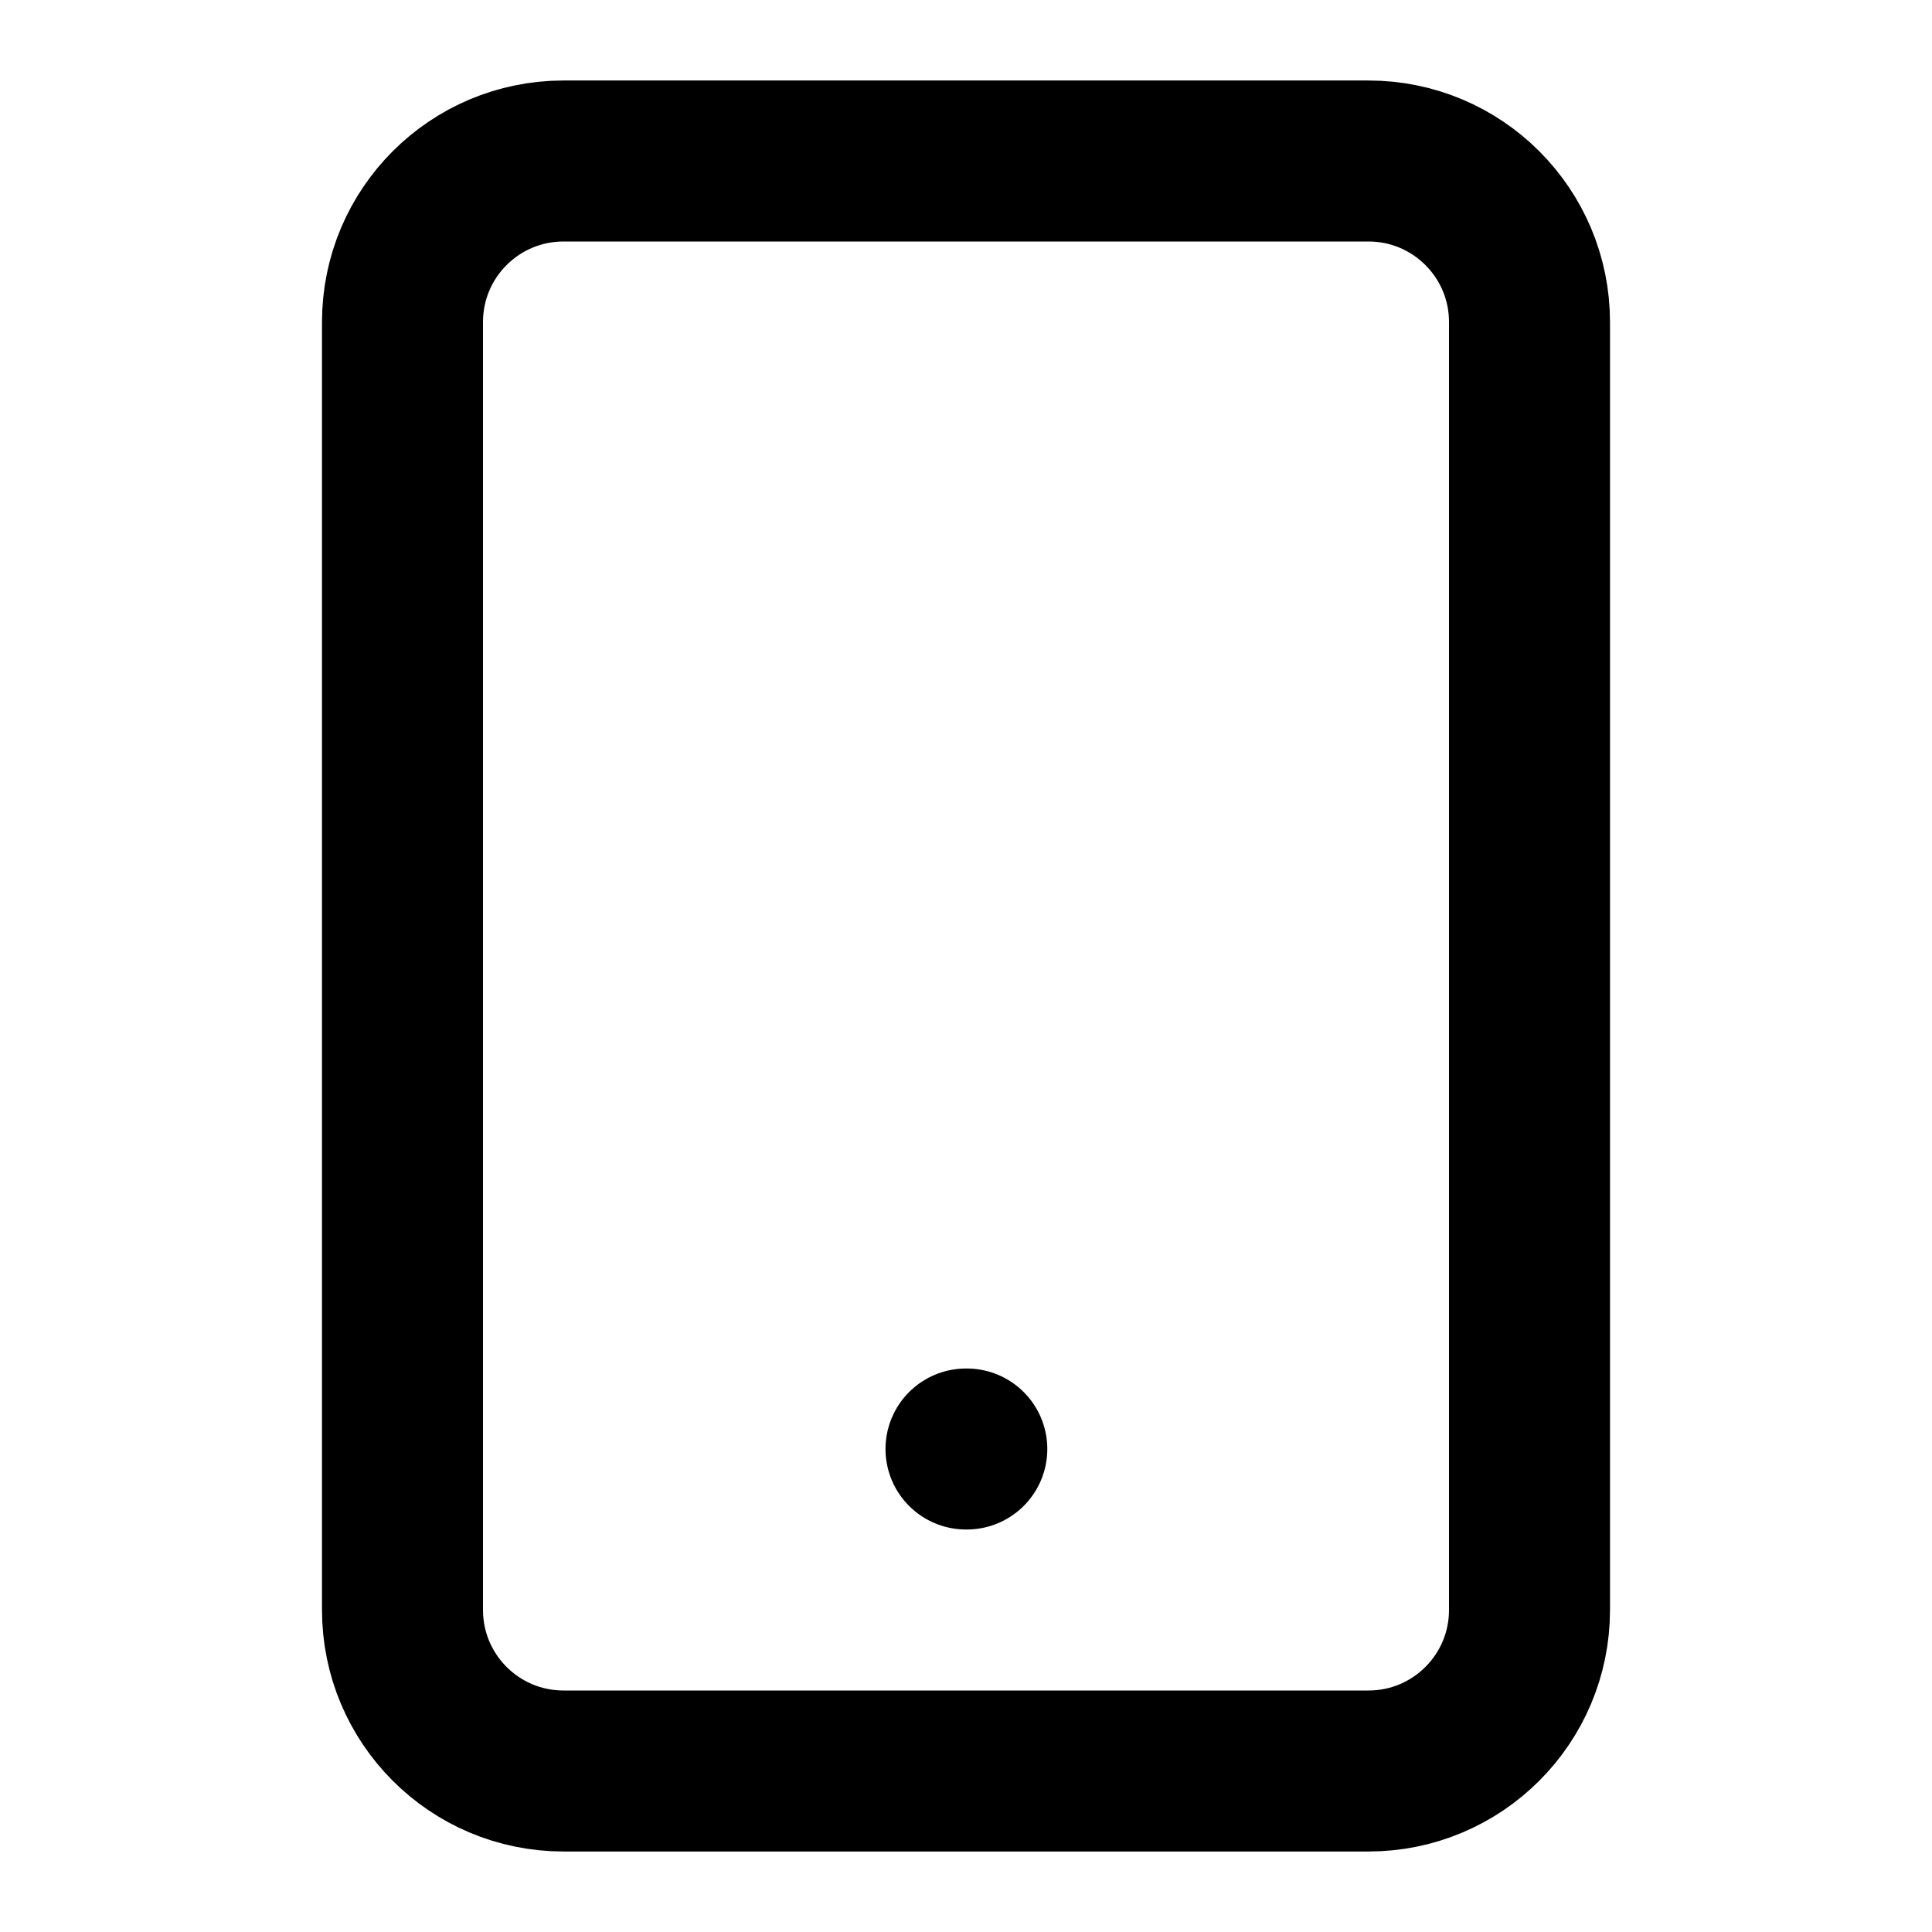
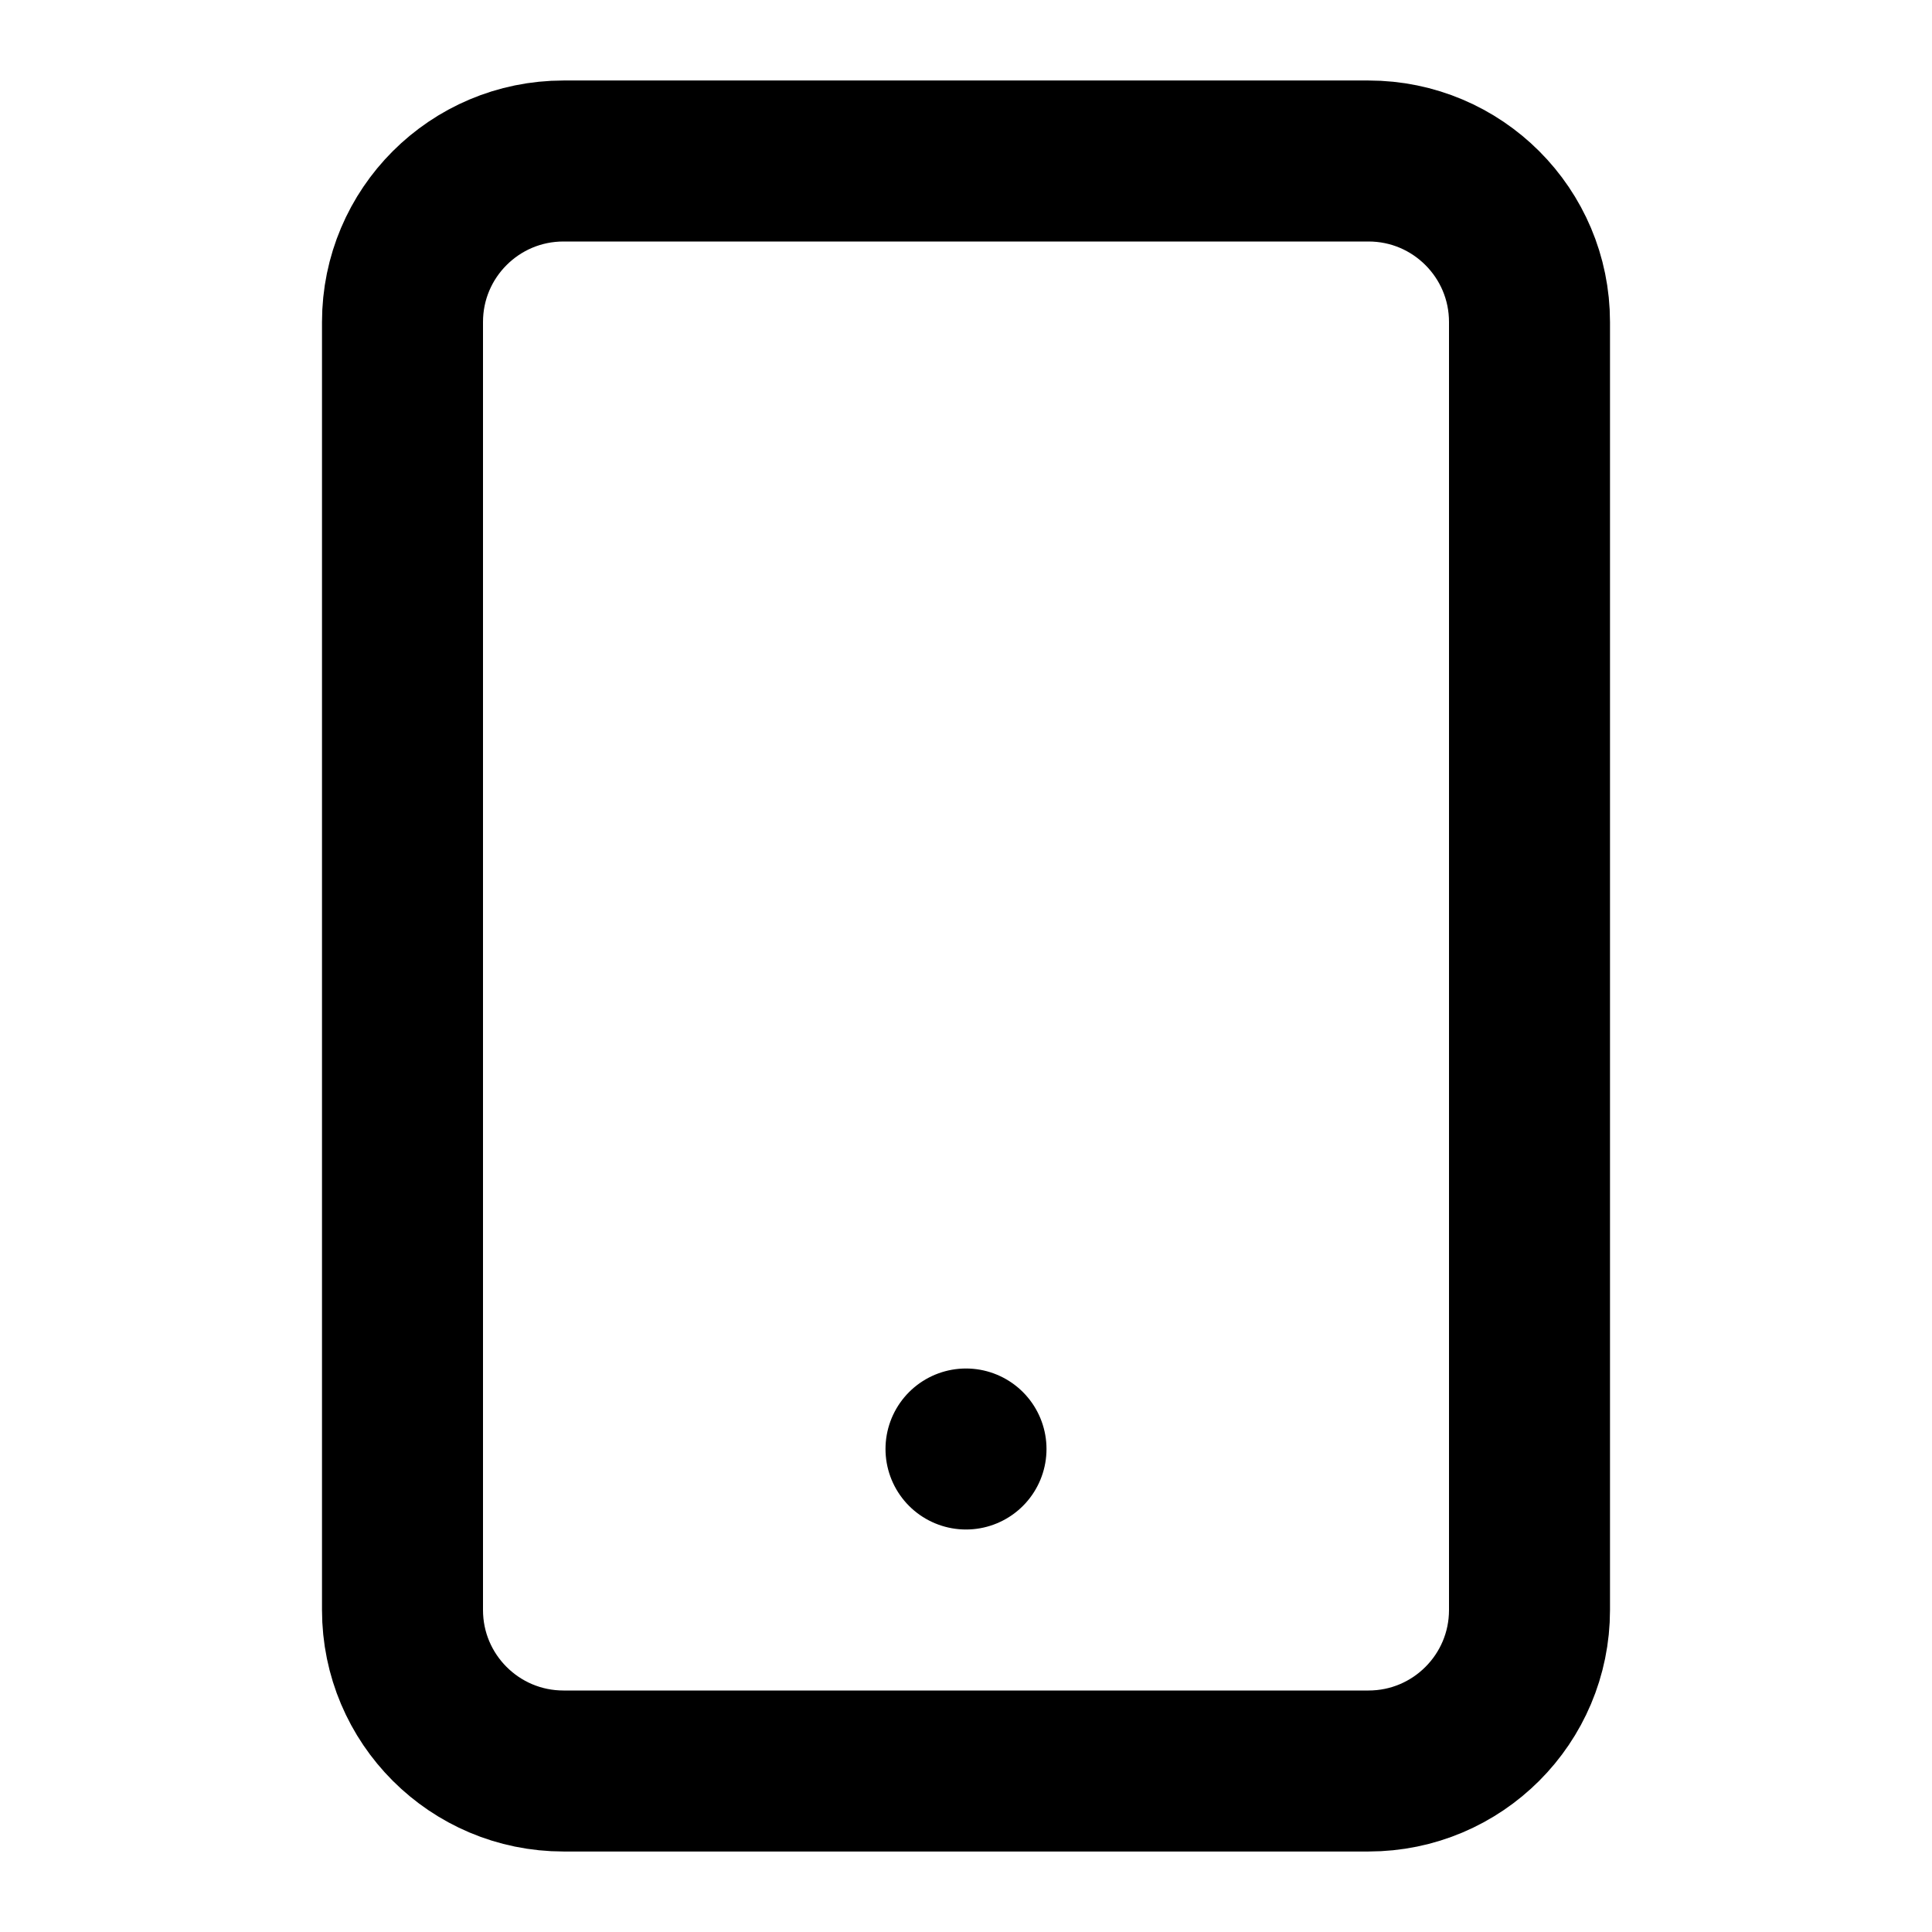
- <svg xmlns="http://www.w3.org/2000/svg" width="24" height="24" viewBox="0 0 24 24" fill="none" stroke="currentColor" stroke-width="2" stroke-linecap="round" stroke-linejoin="round" class="lucide lucide-smartphone w-4 h-4">
-   <rect width="14" height="20" x="5" y="2" rx="2" ry="2" />
-   <path d="M12 18h.01" />
+ <svg xmlns="http://www.w3.org/2000/svg" fill="none" stroke="#000" stroke-linecap="round" stroke-width="2" viewBox="0 0 24 24">
+   <rect width="14" height="20" x="5" y="2" rx="2" />
+   <path d="M12 18h0" />
</svg>
